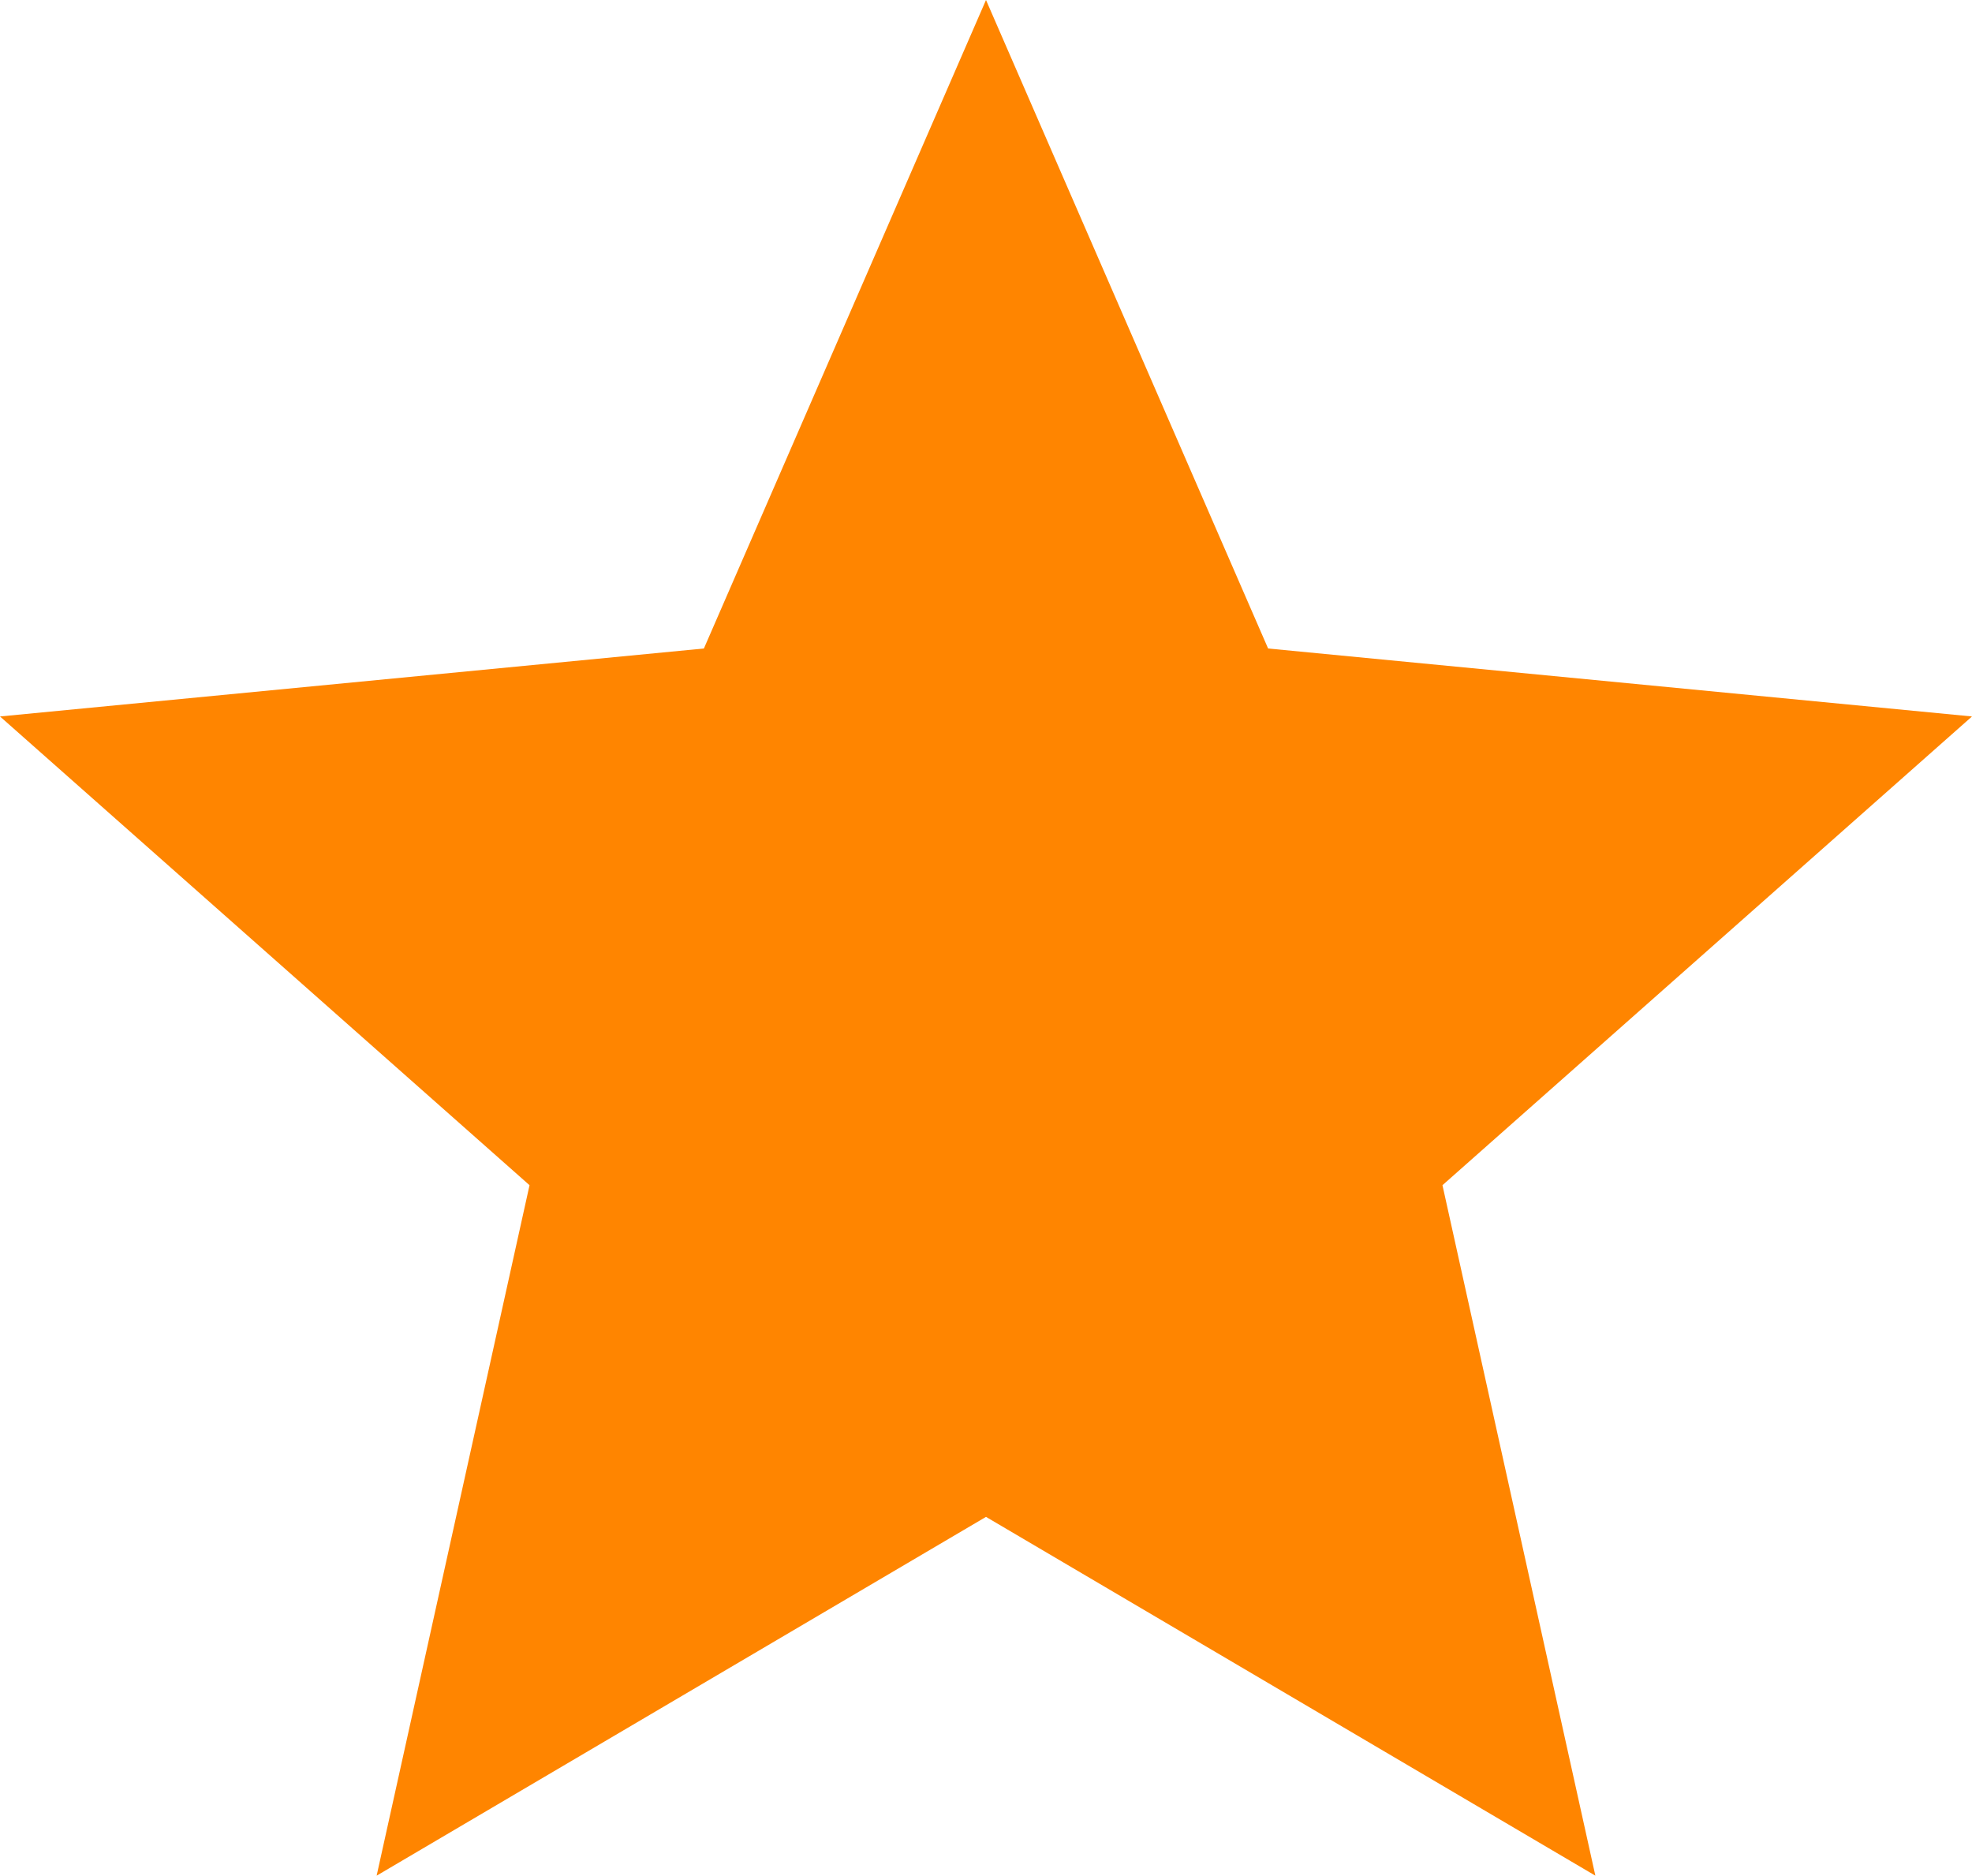
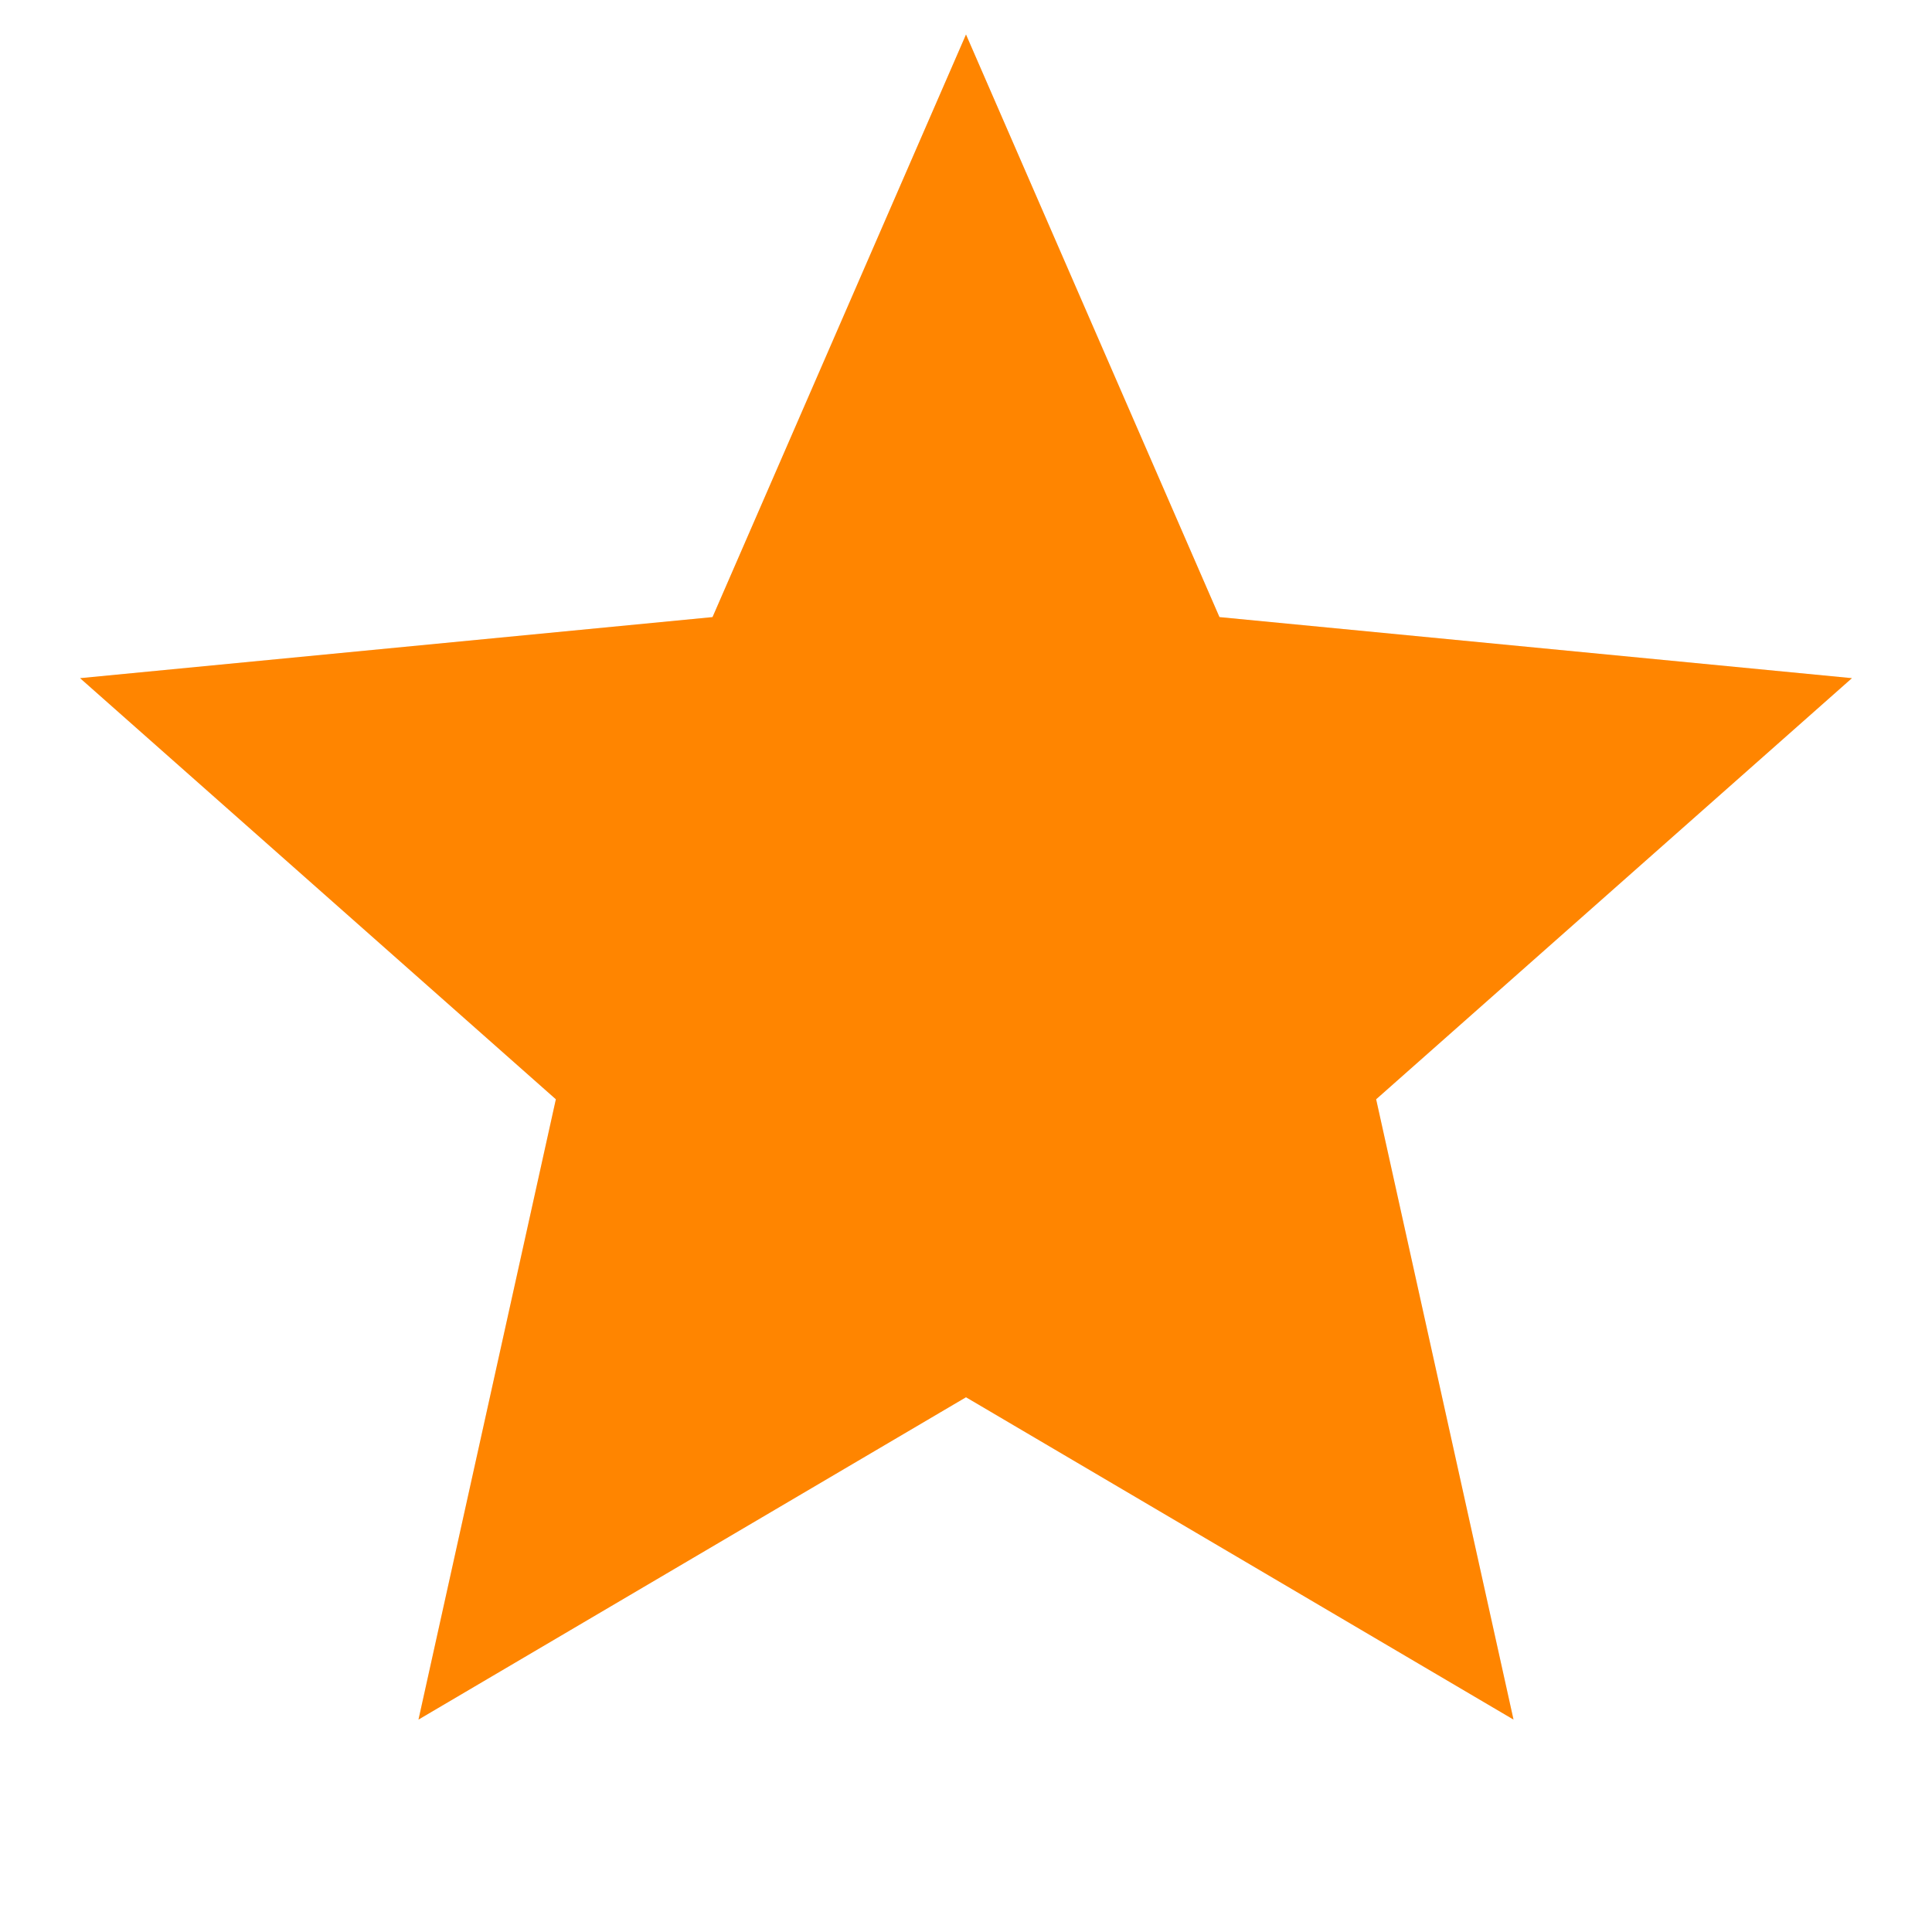
- <svg xmlns="http://www.w3.org/2000/svg" preserveAspectRatio="none" overflow="visible" style="display: block;" width="51.358" height="48.843" viewBox="0 0 51.358 48.843" fill="none">
-   <path id="Vector" d="M25.679 0L33.026 16.887L51.358 18.657L37.567 30.863L41.549 48.843L25.679 39.5L9.809 48.843L13.791 30.863L0 18.657L18.332 16.887L25.679 0Z" fill="#FF8500" />
+ <svg xmlns="http://www.w3.org/2000/svg" preserveAspectRatio="none" overflow="visible" style="display: block;" width="56" height="56" viewBox="0 0 56 56" fill="none">
+   <g id="ì±ìì§ ë³">
+     <path id="Vector" d="M28 1L35.347 17.887L53.679 19.657L39.888 31.863L43.87 49.843L28 40.5L12.13 49.843L16.112 31.863L2.321 19.657L20.653 17.887L28 1Z" fill="#ECECEE" />
+     <path id="Vector_2" d="M28 1L35.347 17.887L53.679 19.657L39.888 31.863L43.87 49.843L28 40.5L12.13 49.843L16.112 31.863L2.321 19.657L20.653 17.887L28 1Z" fill="#FF8500" />
+   </g>
</svg>
